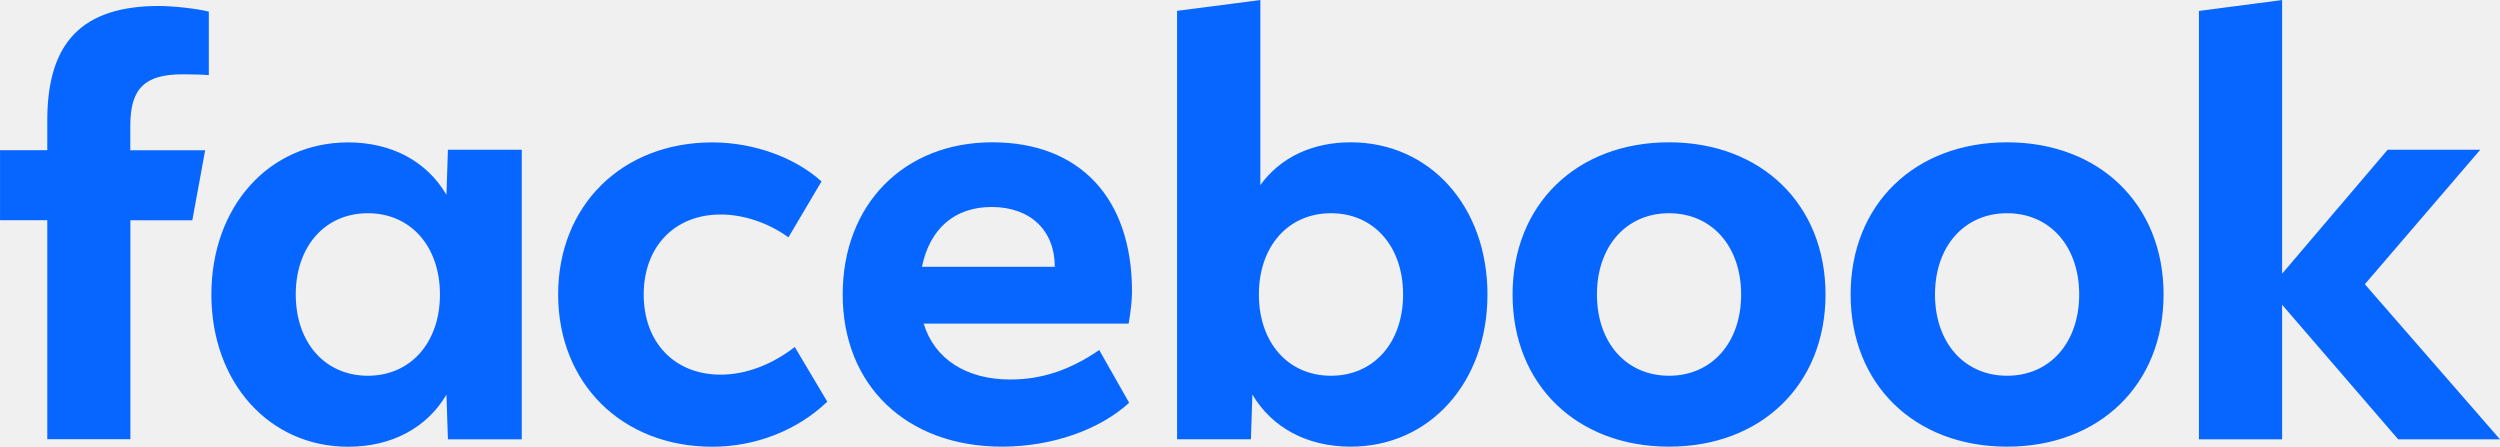
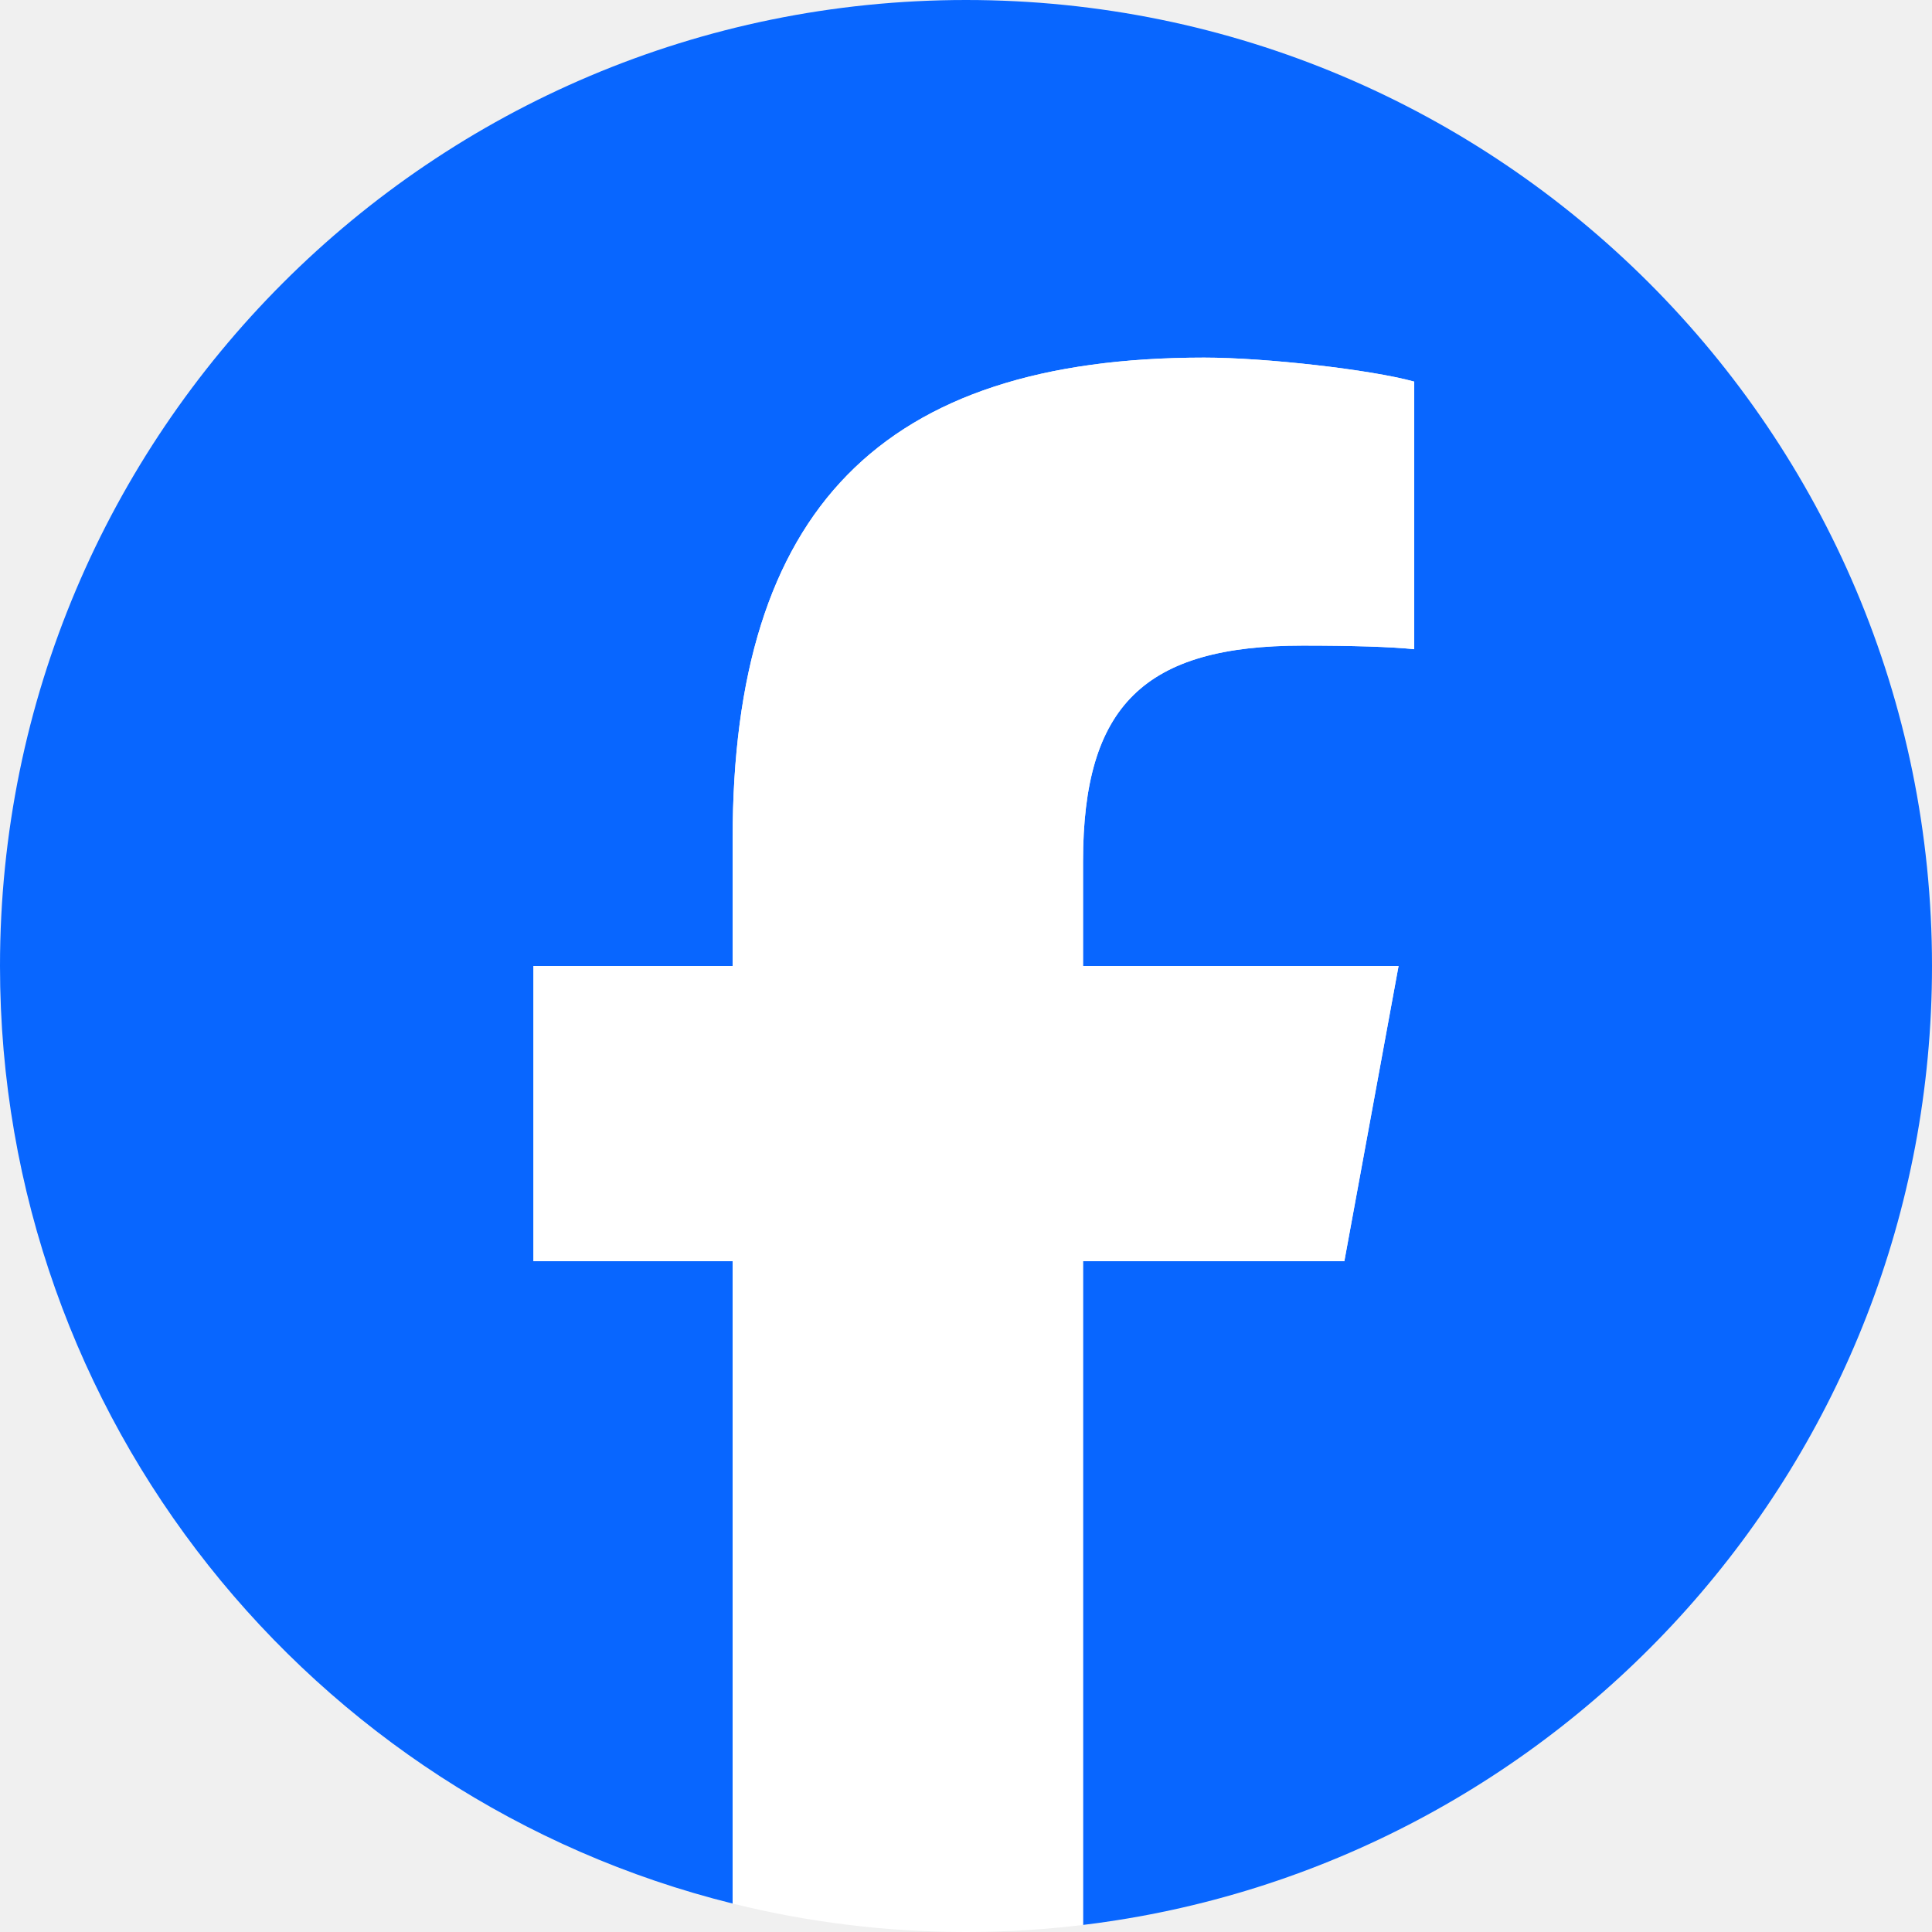
- <svg xmlns="http://www.w3.org/2000/svg" fill="none" viewBox="102.28 102.2 886 158.33">
-   <path fill="#0766FF" d="M881.583 257.897h29.48v-47.696l41.137 47.696h36.072l-47.89-54.969 40.909-47.663h-32.825l-37.403 43.93v-96.982l-29.48 3.864v151.82Zm-67.988-105.261c-32.728 0-55.455 22.013-55.455 53.929s22.727 53.929 55.455 53.929c32.727 0 55.455-22.013 55.455-53.929s-22.728-53.929-55.455-53.929Zm0 82.728c-15.163 0-25.552-11.721-25.552-28.799s10.389-28.799 25.552-28.799c15.162 0 25.552 11.721 25.552 28.799s-10.39 28.799-25.552 28.799Zm-119.807-82.728c-32.727 0-55.455 22.013-55.455 53.929s22.728 53.929 55.455 53.929c32.728 0 55.455-22.013 55.455-53.929s-22.727-53.929-55.455-53.929Zm0 82.728c-15.162 0-25.552-11.721-25.552-28.799s10.39-28.799 25.552-28.799c15.163 0 25.552 11.721 25.552 28.799s-10.389 28.799-25.552 28.799Zm-112.826-82.728c-13.636 0-24.935 5.357-32.013 15.162v-65.585l-29.513 3.831v151.82h26.169l.519-15.844c6.981 11.818 19.481 18.474 34.838 18.474 27.988 0 48.475-22.728 48.475-53.929 0-31.202-20.39-53.929-48.475-53.929Zm-6.98 82.728c-15.163 0-25.552-11.721-25.552-28.799s10.389-28.799 25.552-28.799c15.162 0 25.552 11.721 25.552 28.799s-10.39 28.799-25.552 28.799Zm-113.638 1.331c-15.649 0-26.883-7.273-30.714-19.805h72.63c.715-3.831 1.202-8.377 1.202-11.429 0-33.02-18.475-52.825-49.514-52.825-31.331 0-53.02 22.013-53.02 53.929 0 32.338 22.728 53.929 56.462 53.929 17.467 0 34.448-5.844 45.065-15.552l-10.617-18.701c-10.292 7.11-20.39 10.454-31.494 10.454Zm-6.591-61.137c13.637 0 22.338 8.279 22.338 21.104v.098h-47.078c2.825-13.604 11.623-21.202 24.74-21.202Zm-98.994 84.968c15.26 0 30.195-5.844 40.714-15.974l-11.526-19.383c-8.182 6.364-17.467 9.805-26.266 9.805-16.364 0-27.273-11.429-27.273-28.377s10.909-28.377 27.273-28.377c8.084 0 16.883 2.922 24.026 8.085l11.721-19.806c-9.481-8.571-24.156-13.831-38.702-13.831-32.013 0-54.643 22.338-54.643 53.929.032 31.494 22.662 53.929 54.676 53.929Zm-93.735-105.261-.519 15.975c-6.981-11.916-19.481-18.572-34.838-18.572-28.085 0-48.475 22.728-48.475 53.929 0 31.202 20.52 53.929 48.475 53.929 15.357 0 27.889-6.656 34.838-18.474l.519 15.844h26.169V155.265h-26.169Zm-28.377 80.099c-15.162 0-25.552-11.721-25.552-28.799s10.39-28.799 25.552-28.799c15.163 0 25.552 11.721 25.552 28.799s-10.422 28.799-25.552 28.799Zm-57.663-79.906h-26.526v-8.767c0-13.117 5.13-18.149 18.442-18.149 4.123 0 7.467.097 9.383.292v-22.5c-3.637-1.007-12.5-2.013-17.63-2.013-27.111 0-39.611 12.792-39.611 40.422v10.682h-16.753v24.806h16.753v77.631h29.448v-77.599h21.949l4.545-24.805Z" />
+ <svg xmlns="http://www.w3.org/2000/svg" viewBox="100 100 500 500">
+   <g transform="matrix(1,0,0,-1,0,700)">
+     <path transform="translate(600,350)" fill="#0866FF" d="m 0,0 c 0,138.071 -111.929,250 -250,250 -138.071,0 -250,-111.929 -250,-250 0,-117.245 80.715,-215.622 189.606,-242.638 v 166.242 h -51.552 V 0 h 51.552 v 32.919 c 0,85.092 38.508,124.532 122.048,124.532 15.838,0 43.167,-3.105 54.347,-6.211 V 81.986 c -5.901,0.621 -16.149,0.932 -28.882,0.932 -40.993,0 -56.832,-15.528 -56.832,-55.9 V 0 h 81.659 l -14.028,-76.396 h -67.631 V -248.169 C -95.927,-233.218 0,-127.818 0,0" />
+     <path transform="translate(447.9175,273.6036)" fill="#fff" d="M 0,0 14.029,76.396 H -67.63 v 27.019 c 0,40.372 15.838,55.899 56.831,55.899 12.733,0 22.981,-0.31 28.882,-0.931 v 69.253 c -11.18,3.106 -38.509,6.212 -54.347,6.212 -83.539,0 -122.048,-39.441 -122.048,-124.533 V 76.396 h -51.552 V 0 h 51.552 v -166.242 c 19.343,-4.798 39.568,-7.362 60.394,-7.362 10.254,0 20.358,0.632 30.288,1.831 L -67.63,0 Z" />
+   </g>
</svg>
